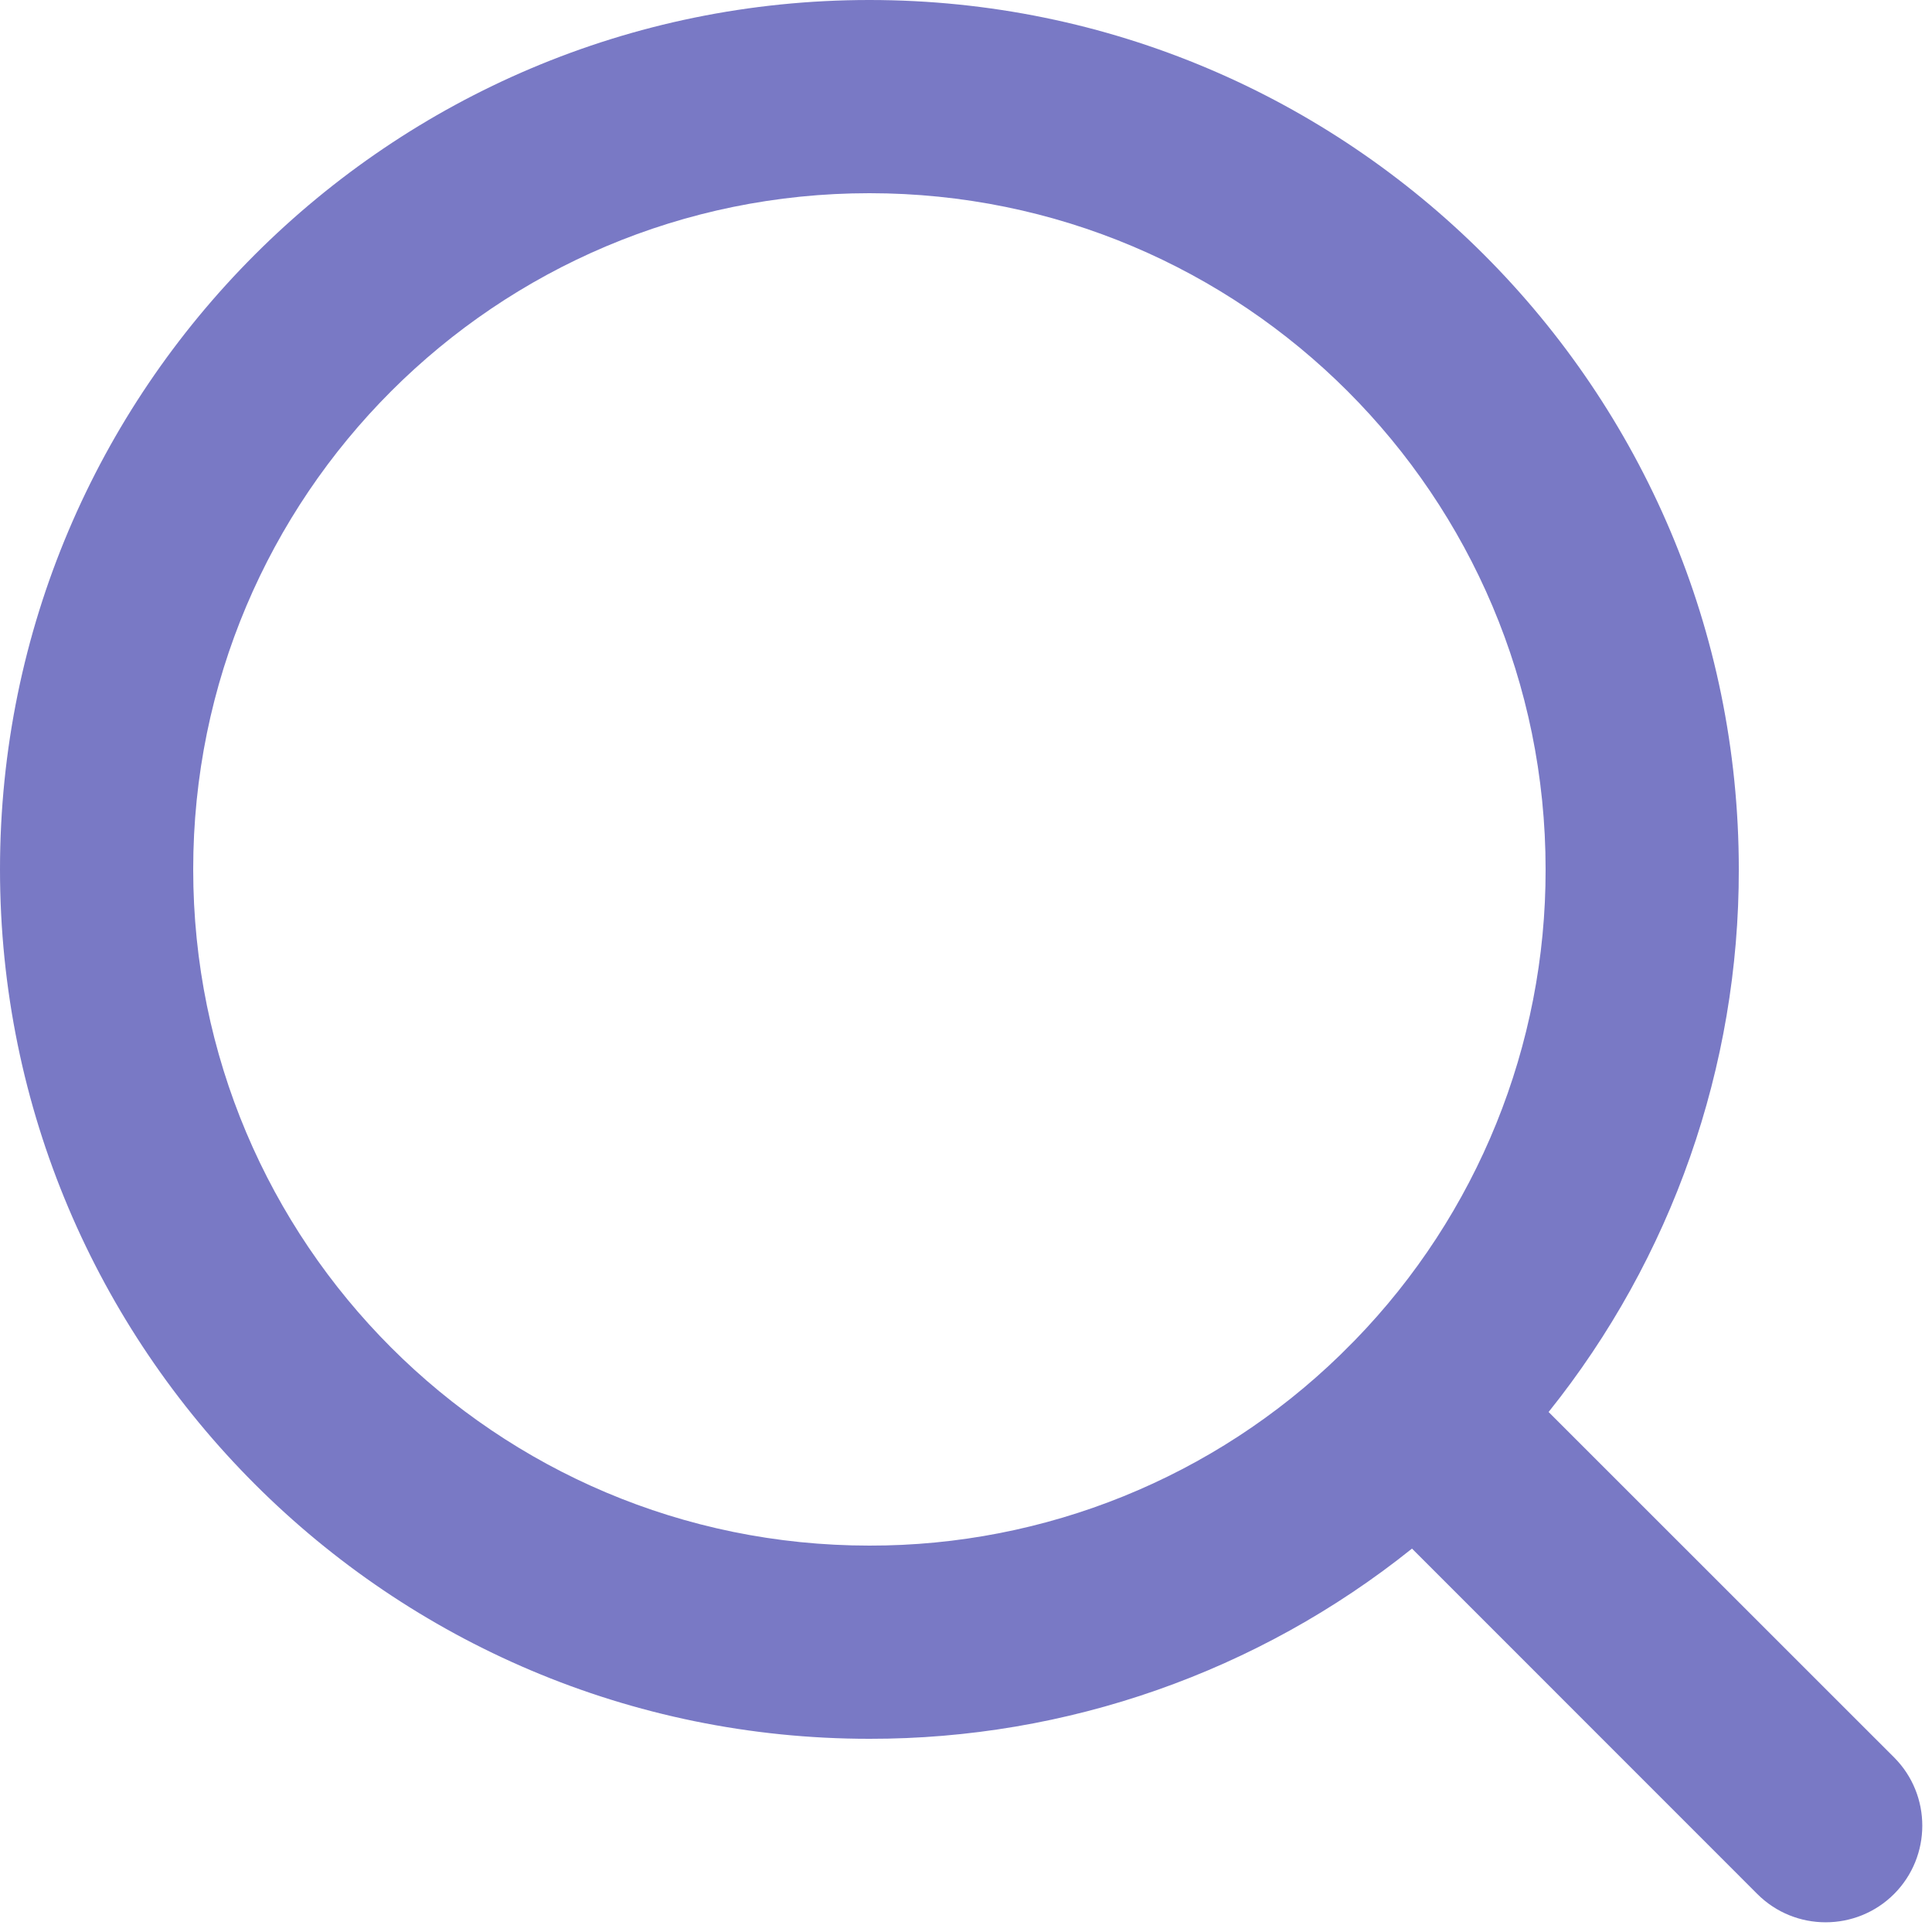
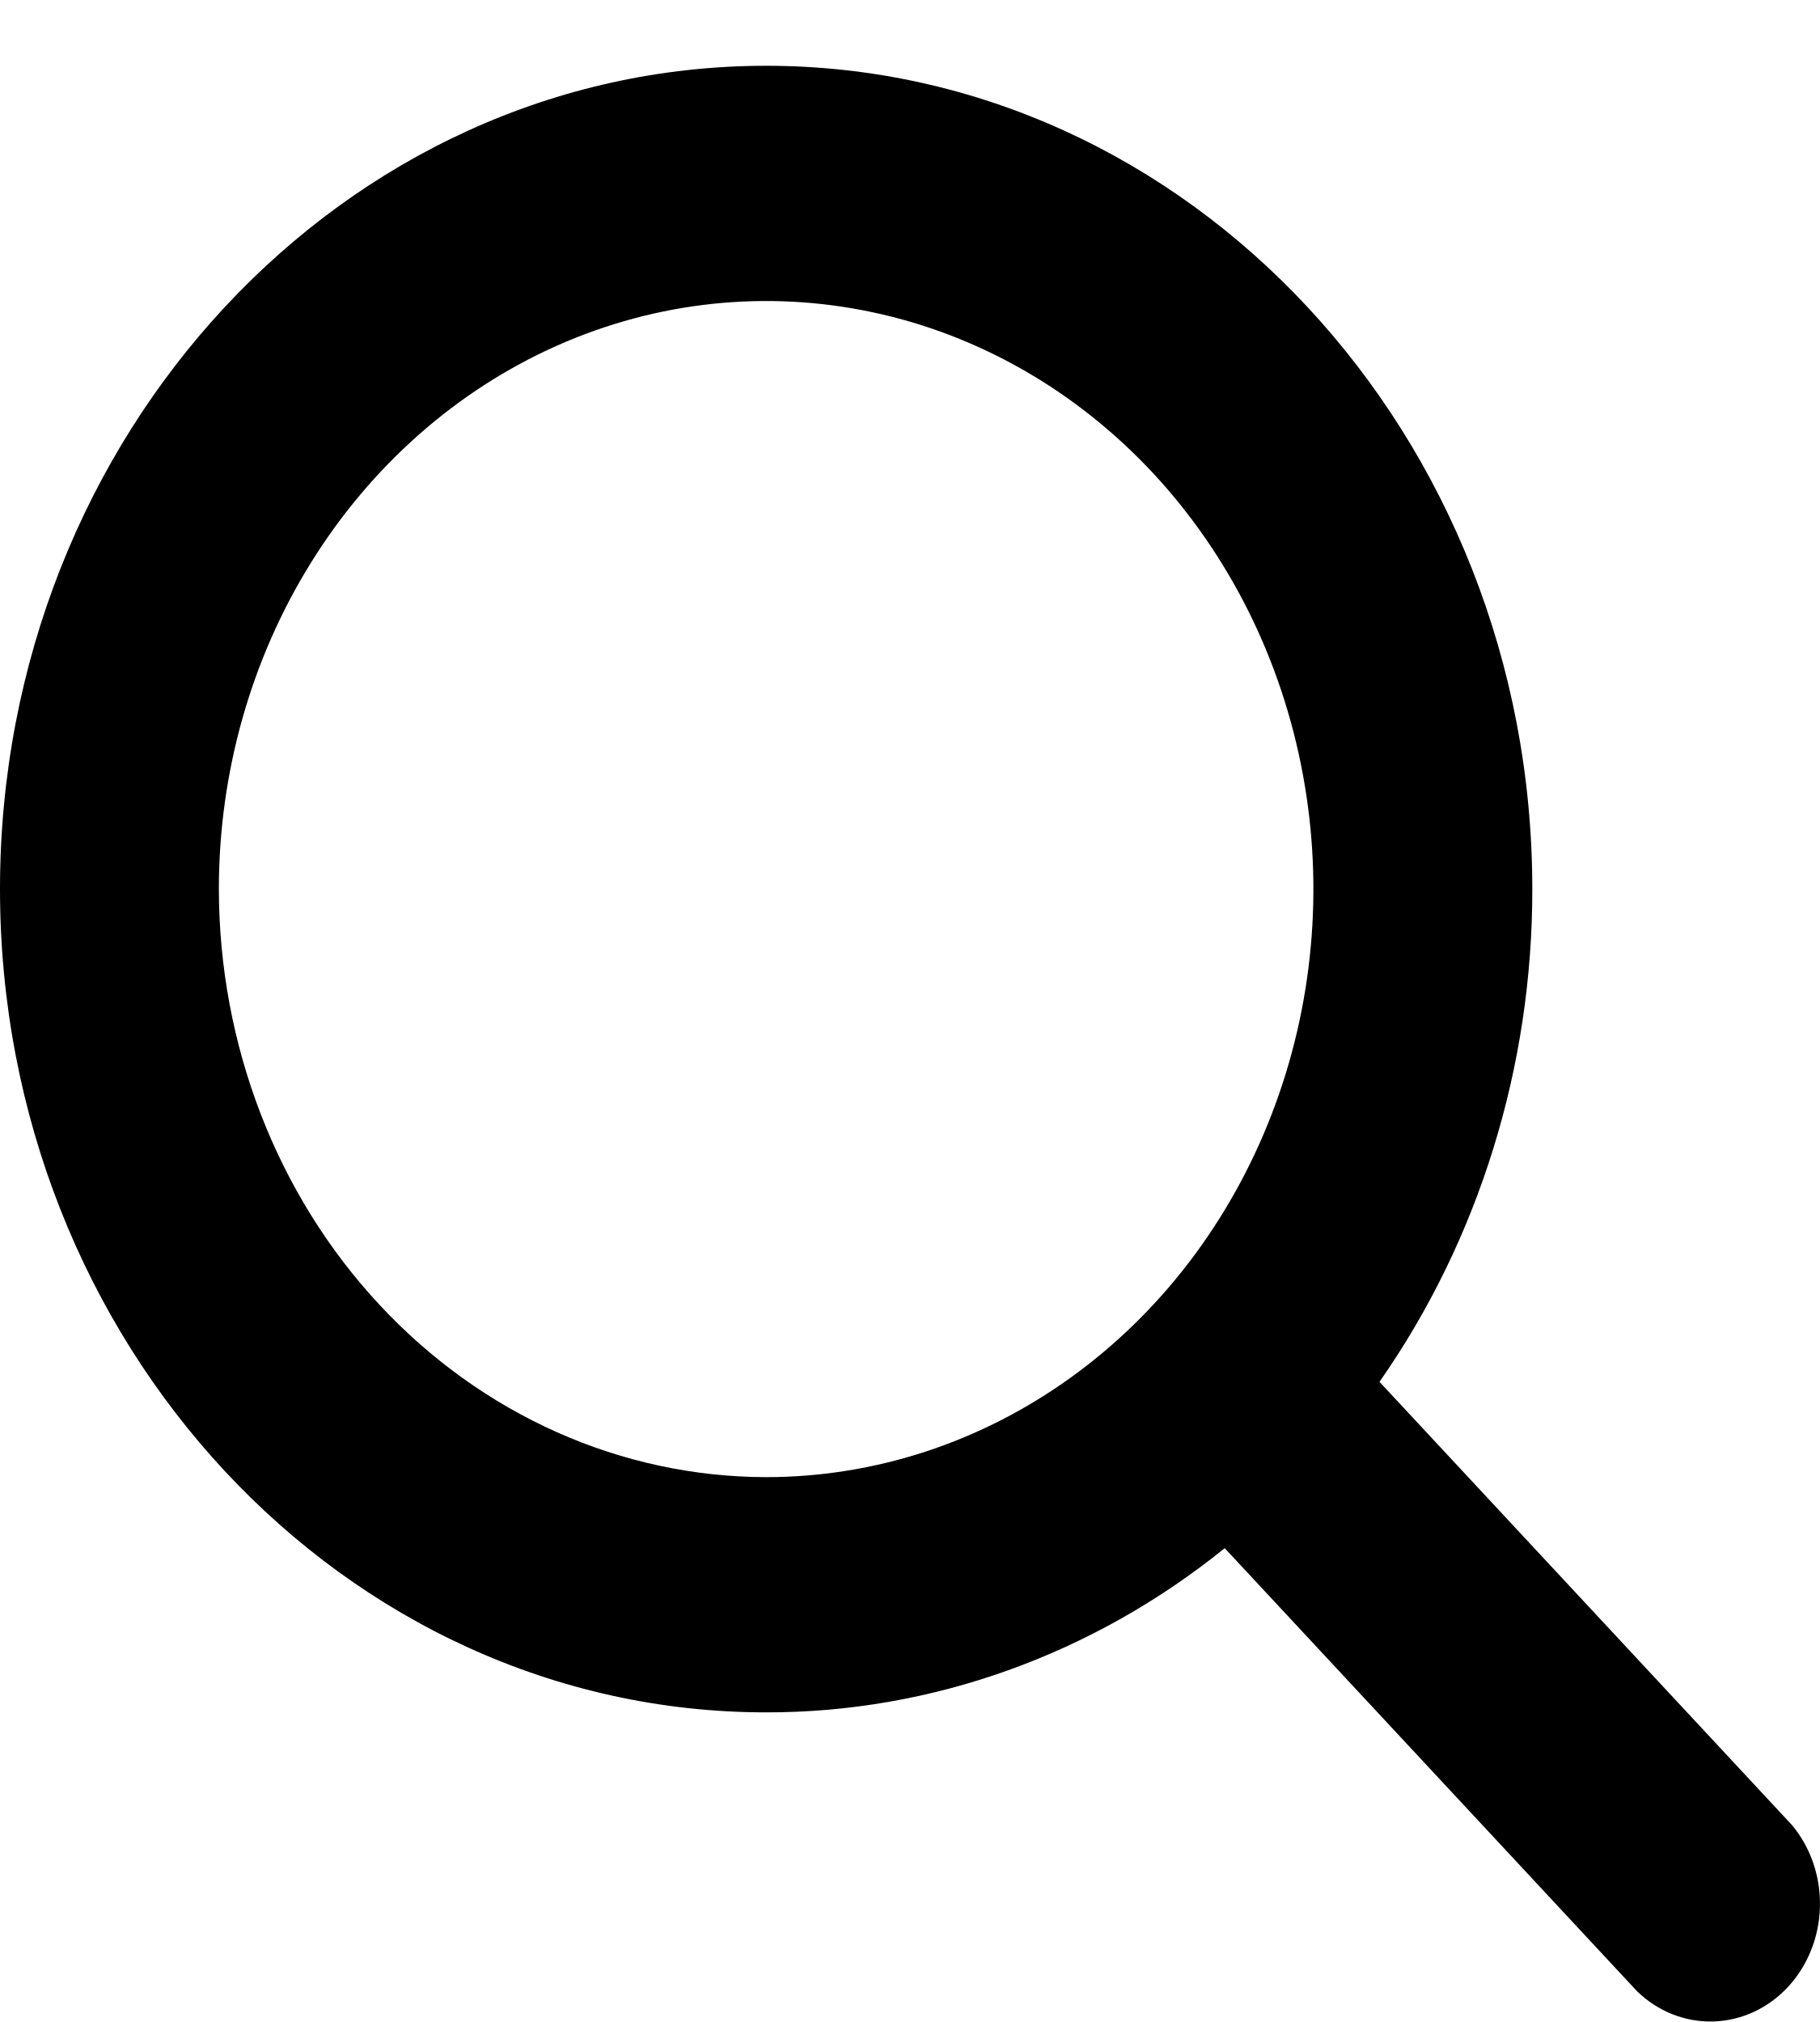
- <svg xmlns="http://www.w3.org/2000/svg" width="20" height="20" viewBox="0 0 20 20" fill="none">
-   <path d="M16.031 14.617L19.607 18.192C19.997 18.582 19.997 19.216 19.607 19.607C19.216 19.997 18.582 19.997 18.192 19.607L14.617 16.031C13.024 17.308 11.042 18.003 9 18C4.032 18 0 13.968 0 9C0 4.032 4.032 0 9 0C13.968 0 18 4.032 18 9C18.003 11.042 17.308 13.024 16.031 14.617ZM14.025 13.875C15.294 12.57 16.003 10.82 16 9C16 5.132 12.867 2 9 2C5.132 2 2 5.132 2 9C2 12.867 5.132 16 9 16C10.82 16.003 12.57 15.294 13.875 14.025L14.025 13.875Z" fill="#7979C5" />
+ <svg xmlns="http://www.w3.org/2000/svg" width="27" height="30" viewBox="0 0 27 30" fill="none">
+   <path d="M26.586 27.08L20.465 20.502C21.939 18.394 22.735 15.828 22.732 13.191C22.732 6.456 17.633 0.976 11.366 0.976C5.099 0.976 0 6.456 0 13.191C0 19.926 5.099 25.406 11.366 25.406C13.819 25.409 16.207 24.554 18.169 22.97L24.29 29.548C24.6 29.846 25.004 30.005 25.419 29.992C25.835 29.98 26.23 29.797 26.524 29.481C26.817 29.165 26.988 28.741 26.999 28.294C27.011 27.848 26.863 27.413 26.586 27.08ZM3.247 13.191C3.247 11.465 3.724 9.778 4.616 8.344C5.508 6.909 6.776 5.791 8.259 5.13C9.743 4.47 11.375 4.297 12.95 4.634C14.525 4.97 15.971 5.801 17.107 7.021C18.242 8.242 19.015 9.796 19.328 11.489C19.642 13.181 19.481 14.936 18.866 16.53C18.252 18.124 17.211 19.487 15.876 20.445C14.541 21.404 12.972 21.916 11.366 21.916C9.214 21.913 7.15 20.993 5.628 19.357C4.106 17.722 3.25 15.504 3.247 13.191Z" fill="black" />
</svg>
